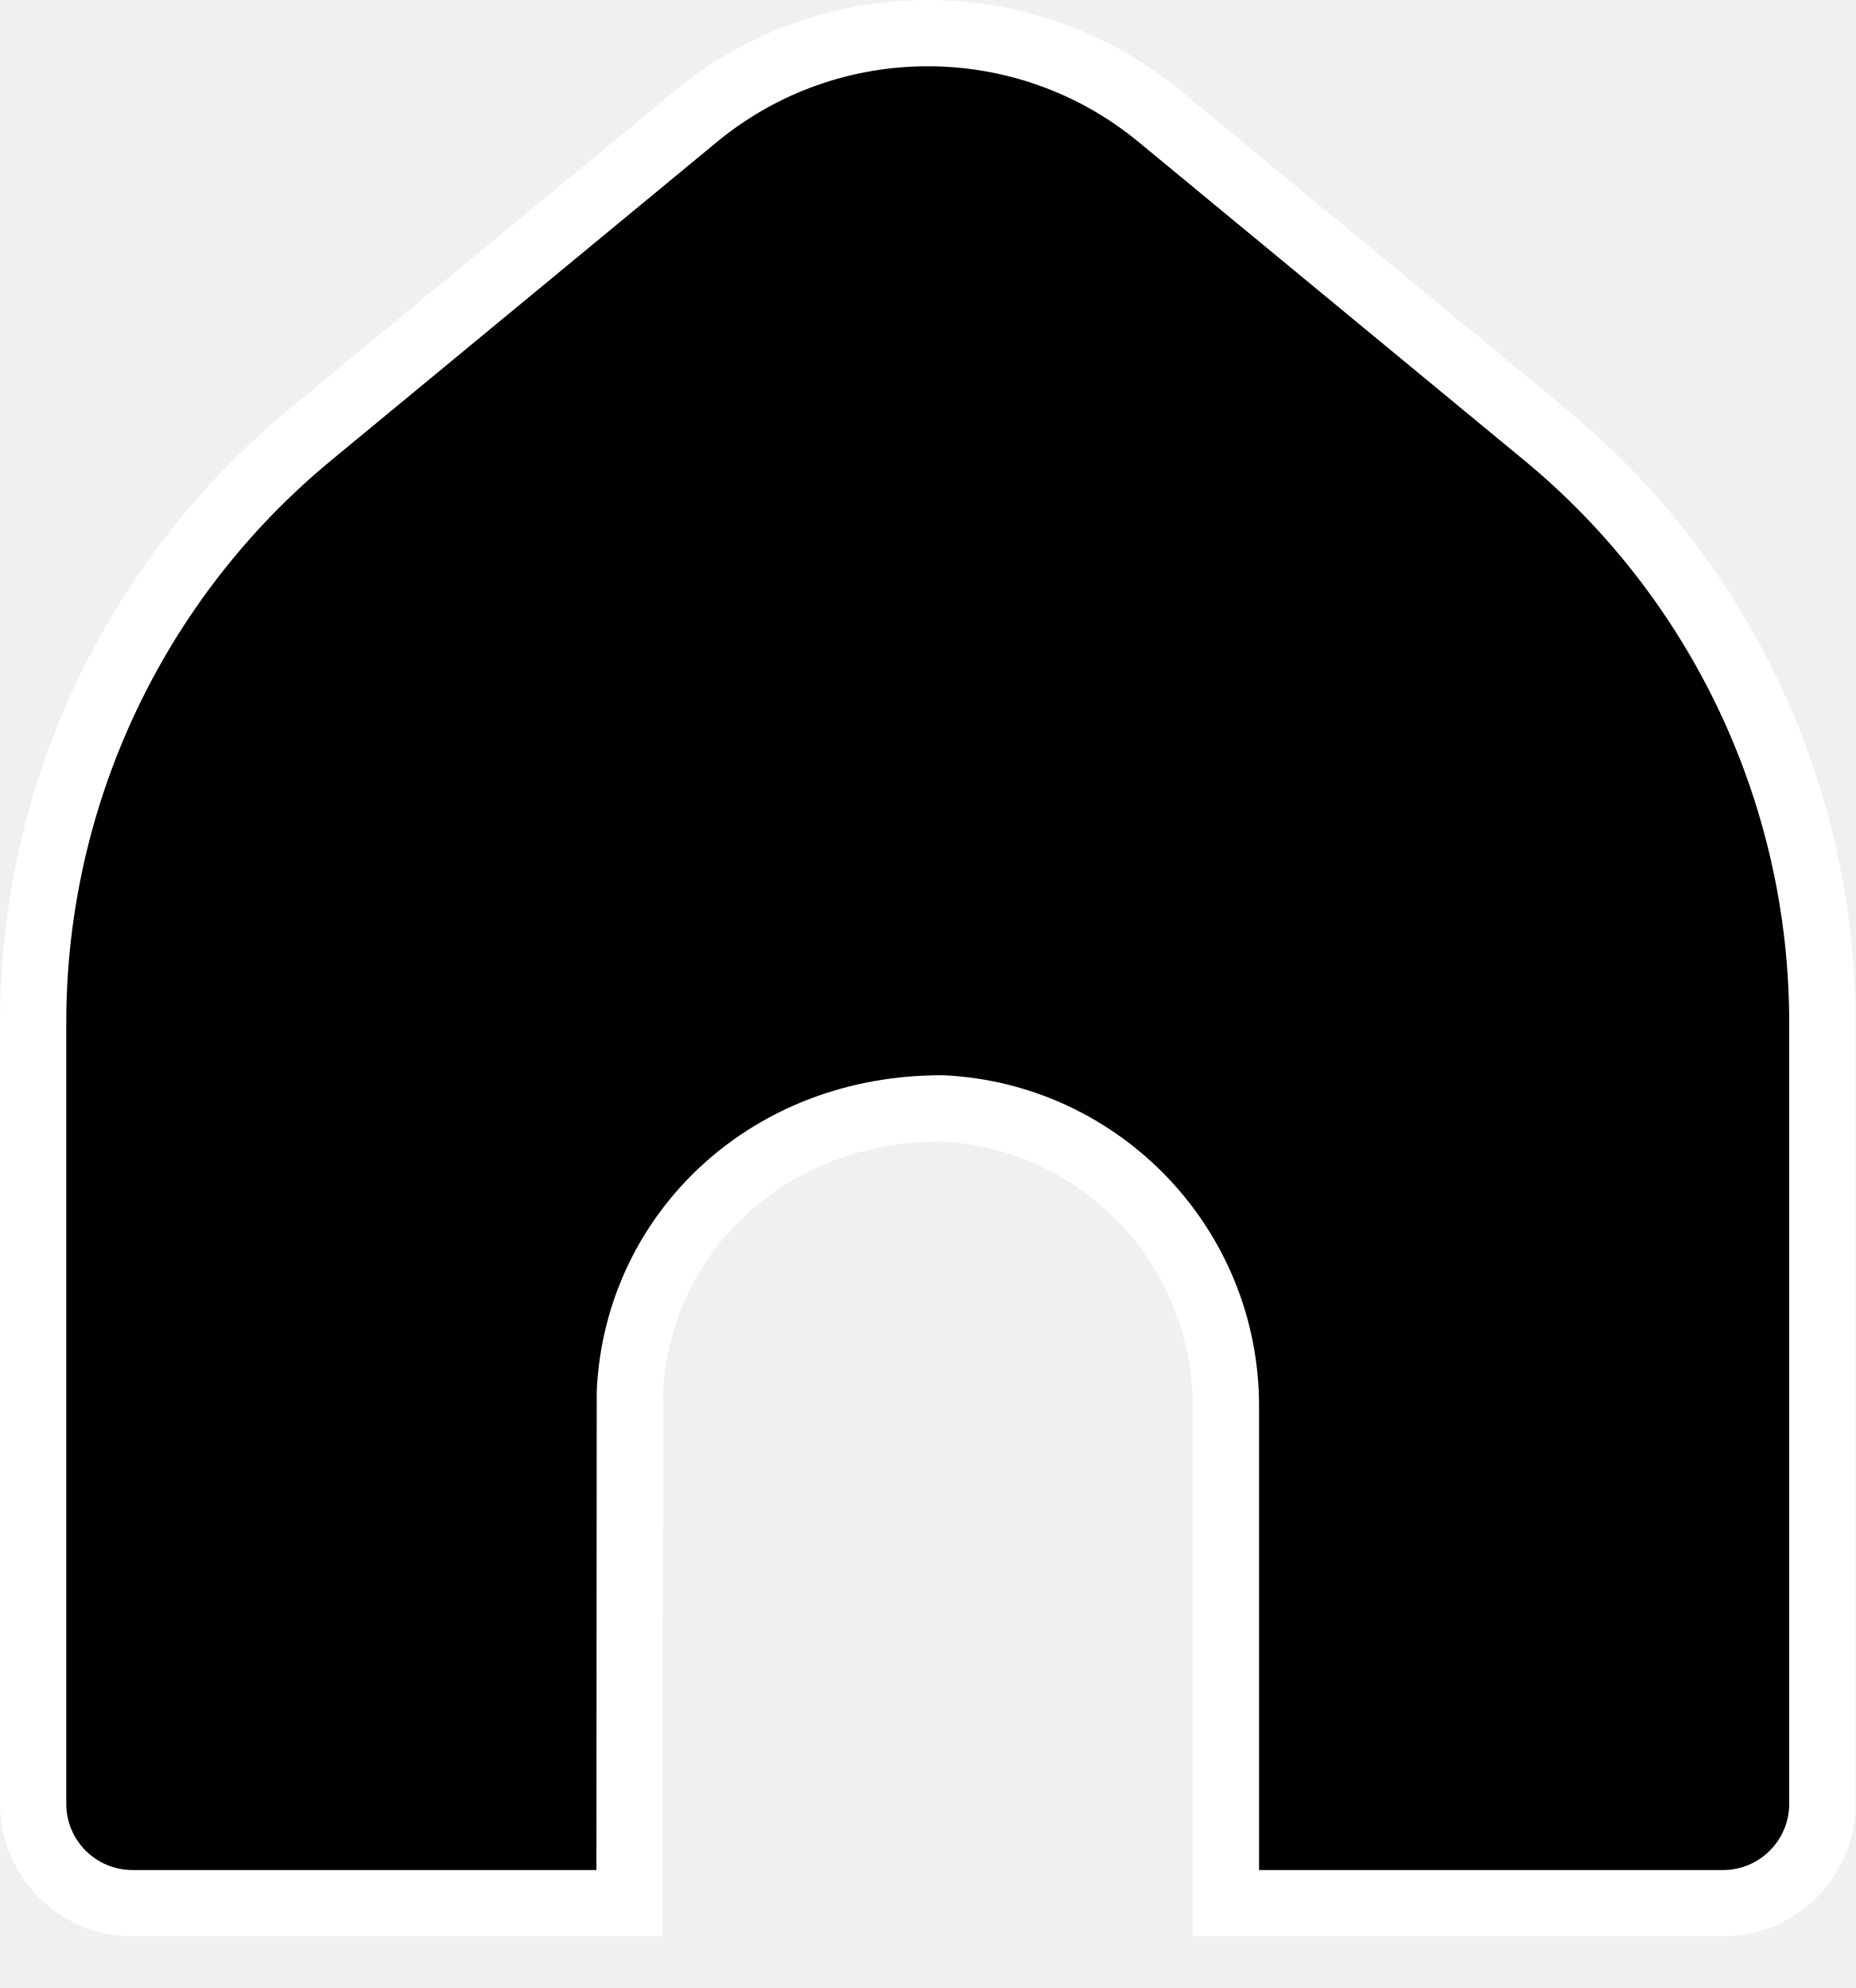
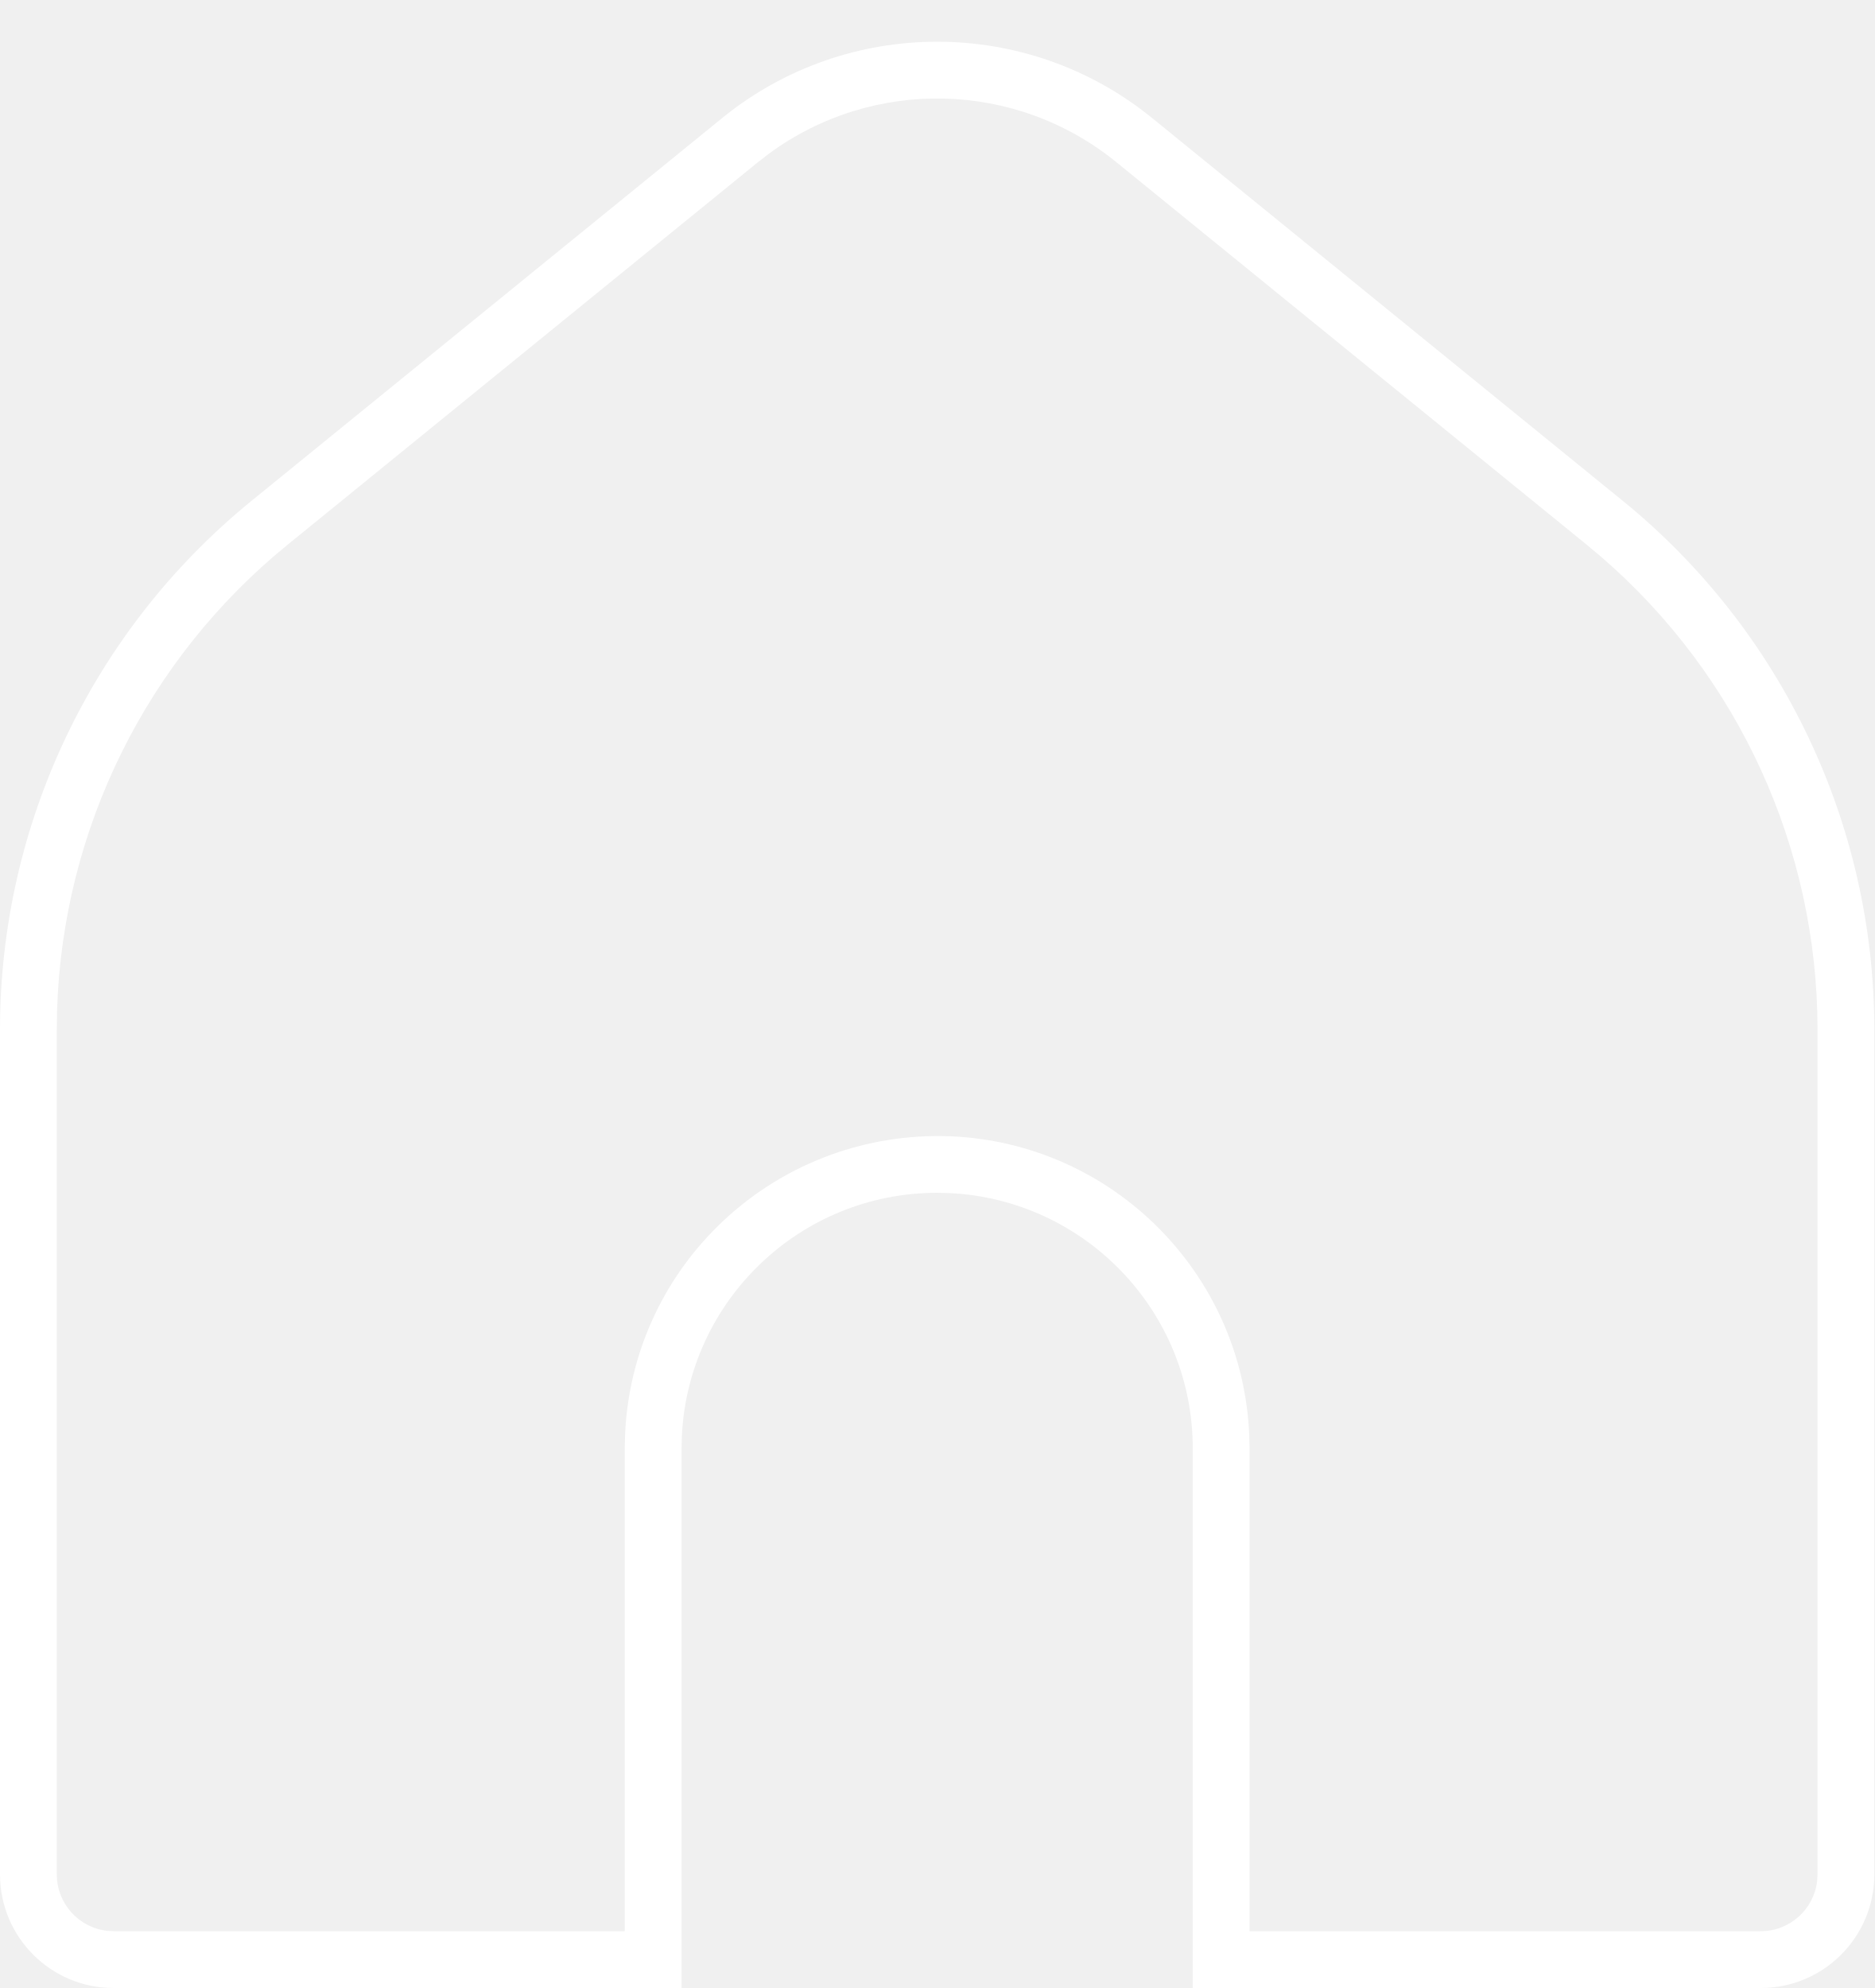
- <svg xmlns="http://www.w3.org/2000/svg" viewBox="0 0 28 30" version="1.1">
+ <svg xmlns="http://www.w3.org/2000/svg" viewBox="0 0 33 35" version="1.1">
  <g id="Page-1" stroke="none" stroke-width="1" fill="none" fill-rule="evenodd">
-     <g id="iPhone-13-Pro-Max" transform="translate(-200, -719)" fill="#000000" stroke="#FFFFFF">
-       <g id="Group-2" transform="translate(-48, 666)">
-         <g id="Group-3" transform="translate(230, 38)">
-           <path d="M32,15.5 C33.242,15.5 34.485,15.919 35.501,16.758 L35.501,16.758 L41.321,21.562 C43.967,23.746 45.5,26.999 45.5,30.431 L45.5,30.431 L45.5,42.22 C45.5,42.634 45.332,43.009 45.061,43.281 C44.789,43.552 44.414,43.72 44,43.72 L44,43.72 L36.5,43.72 L36.5,36.22 C36.5,35.018 36.029,33.926 35.261,33.119 C34.489,32.308 33.418,31.784 32.224,31.726 C30.909,31.722 29.781,32.184 28.955,32.931 C28.096,33.708 27.561,34.796 27.505,36.008 L27.505,36.008 L27.5,43.72 L20,43.72 C19.586,43.72 19.211,43.552 18.939,43.281 C18.668,43.009 18.5,42.634 18.5,42.22 L18.5,42.22 L18.5,30.431 C18.5,26.999 20.033,23.746 22.679,21.562 L22.679,21.562 L28.499,16.758 C29.515,15.919 30.758,15.5 32,15.5 Z" id="Combined-Shape" />
-         </g>
-       </g>
+     <g id="Artboard" transform="translate(-235, -143)" fill="#FFFFFF" fill-rule="nonzero">
+       <path d="M255.286,145.079 L263.572,151.818 C266.373,154.097 268,157.516 268,161.128 L268,176 C268,177.105 267.105,178 266,178 L256,178 L256,168.5 C256,166.086 254.099,164.116 251.712,164.005 L251.5,164 C249.086,164 247.116,165.901 247.005,168.288 L247,168.5 L247,178 L237,178 C235.895,178 235,177.105 235,176 L235,161.128 C235,157.516 236.627,154.097 239.428,151.818 L247.714,145.079 C249.919,143.286 253.081,143.286 255.286,145.079 Z M254.655,145.855 C252.881,144.412 250.364,144.362 248.538,145.706 L248.345,145.855 L240.059,152.594 C237.58,154.611 236.104,157.602 236.005,160.786 L236,161.128 L236,176 C236,176.513 236.386,176.936 236.883,176.993 L237,177 L246,177 L246,168.477 L246.006,168.242 C246.138,165.389 248.436,163.119 251.296,163.005 L251.523,163 L251.758,163.006 C254.611,163.138 256.881,165.436 256.995,168.275 L257,168.5 L257,177 L266,177 C266.513,177 266.936,176.614 266.993,176.117 L267,176 L267,161.128 C267,157.931 265.61,154.899 263.203,152.814 L262.941,152.594 L254.655,145.855 Z" id="Path" />
    </g>
  </g>
</svg>
